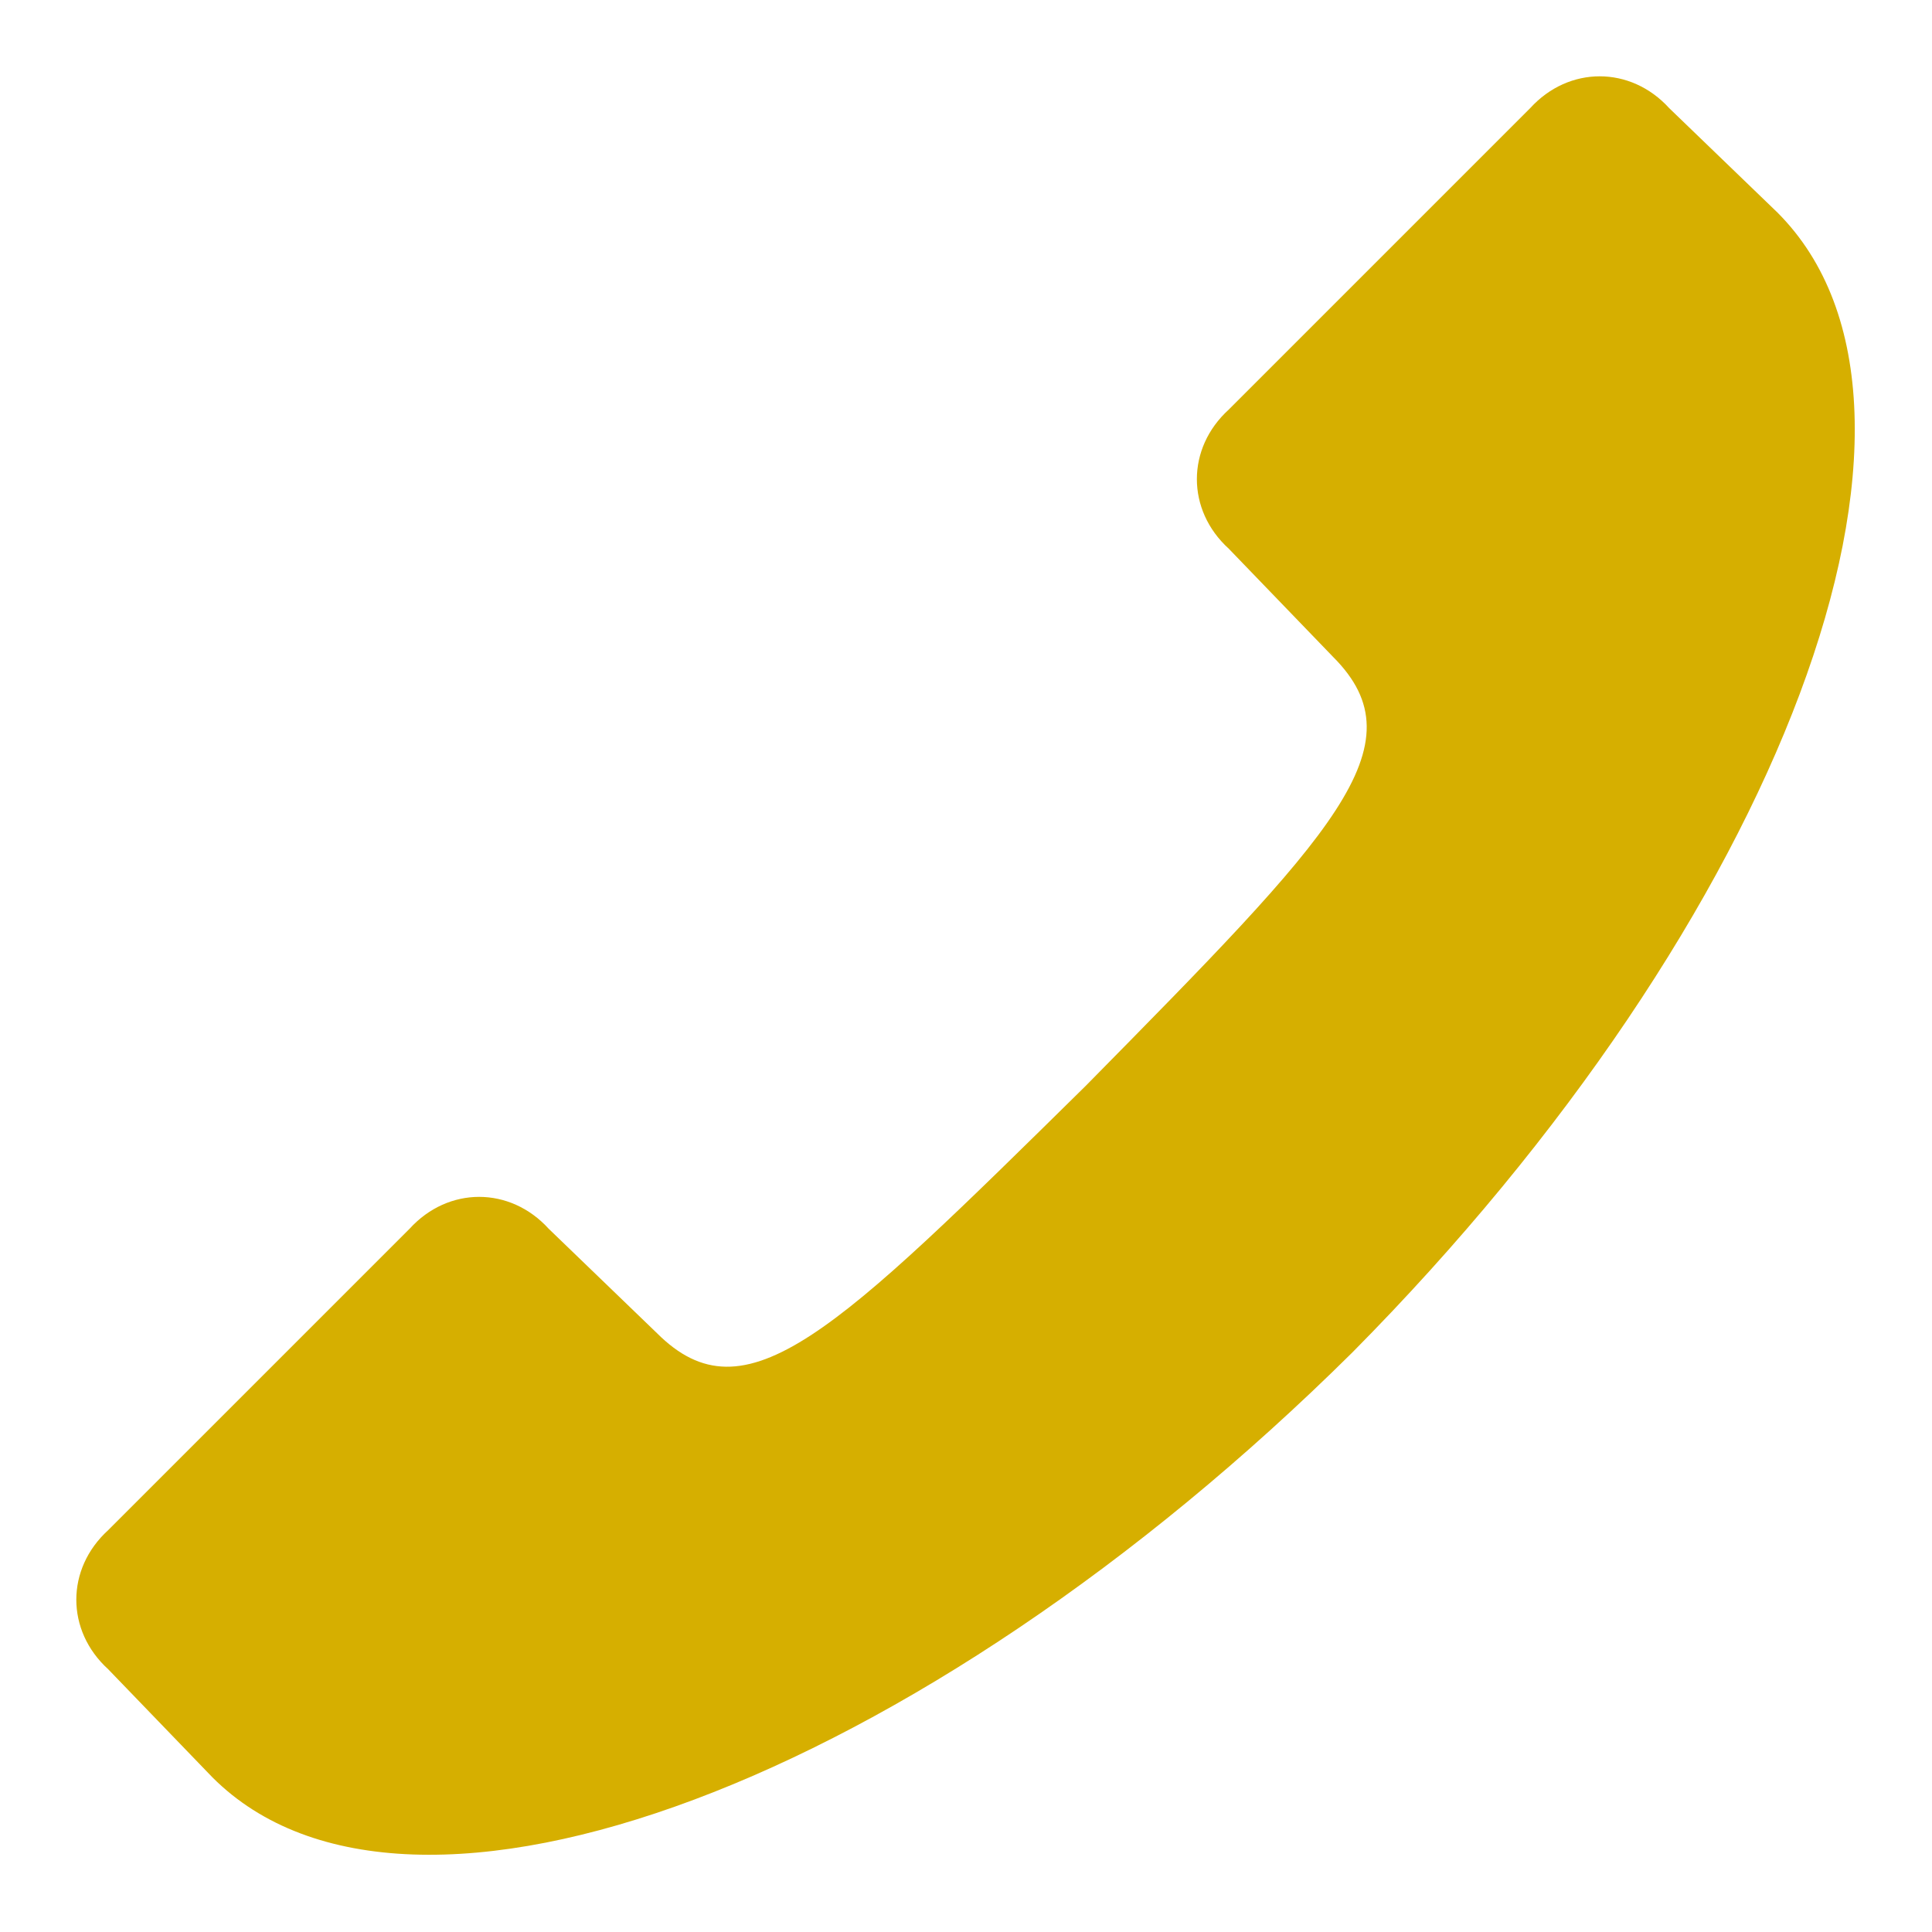
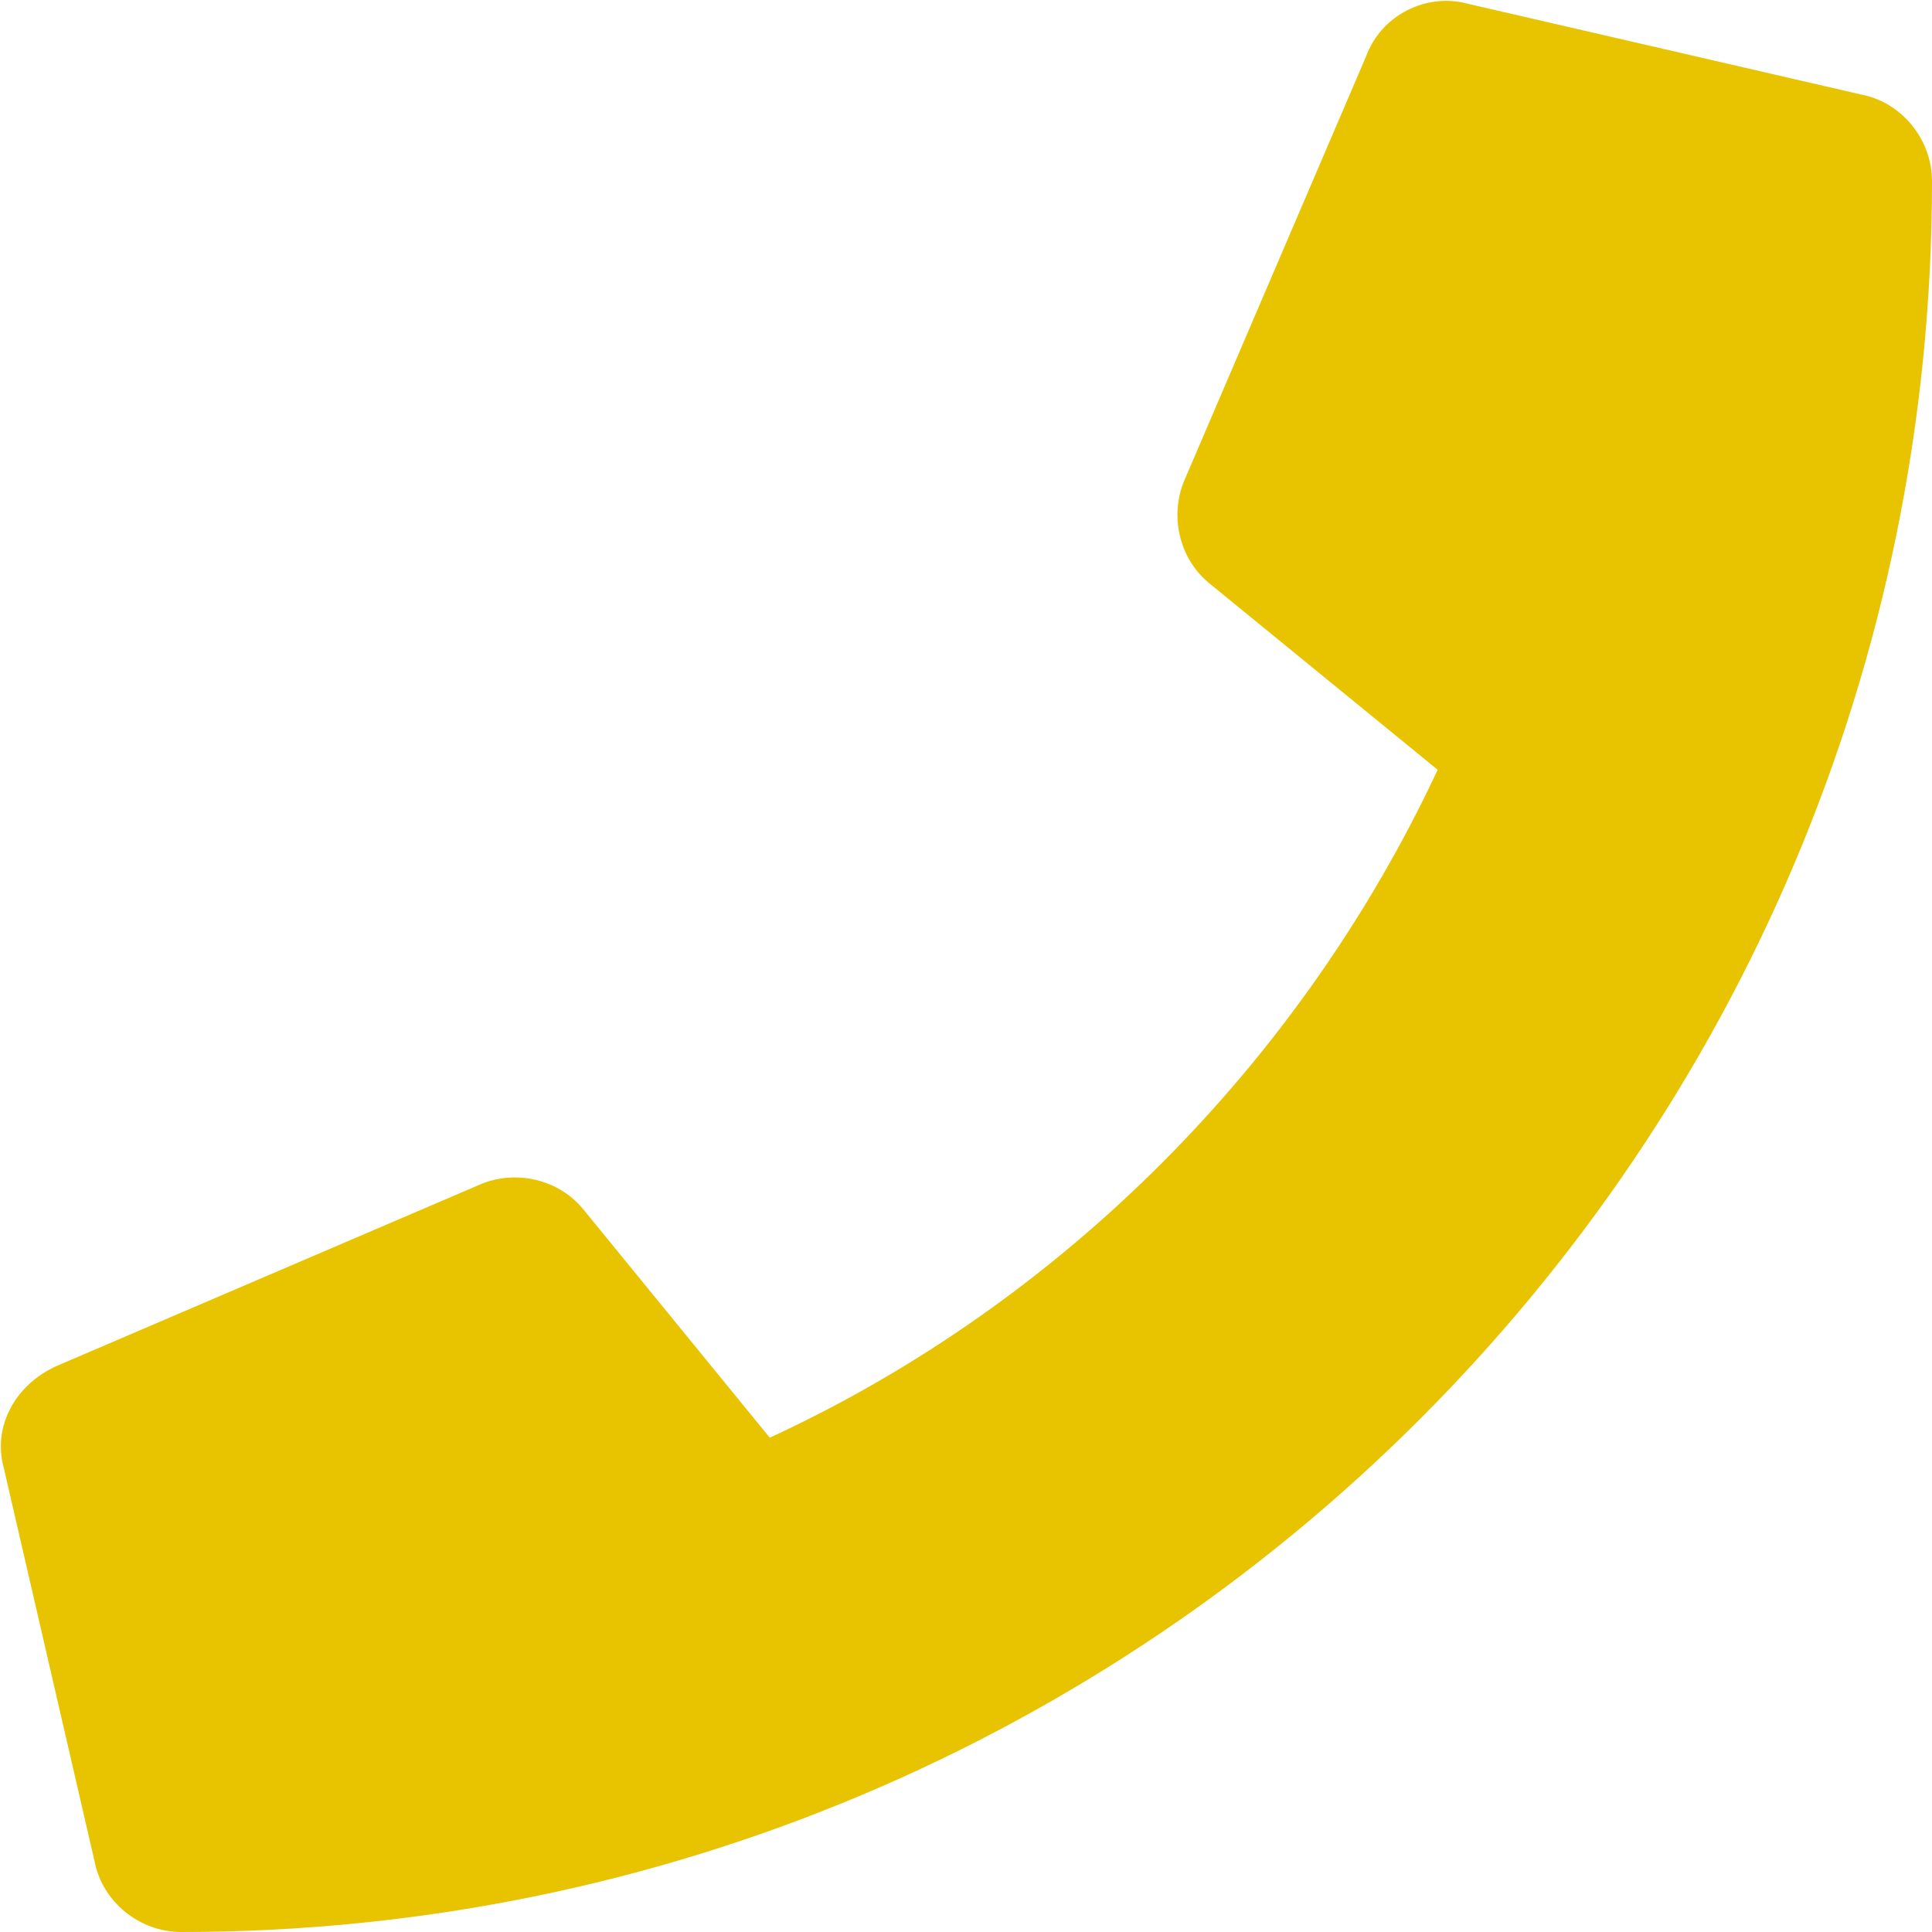
- <svg xmlns="http://www.w3.org/2000/svg" fill-rule="evenodd" clip-rule="evenodd" image-rendering="optimizeQuality" shape-rendering="geometricPrecision" text-rendering="geometricPrecision" viewBox="0 0 500 500">
-   <path fill="#d6af00" d="M460 55c51 51 1 183-110 295C238 461 106 511 55 460l-27-28c-11-10-11-26 0-36l78-78c10-11 26-11 36 0l28 27c23 23 46 0 111-64 64-65 87-88 64-111l-27-28c-11-10-11-26 0-36l78-78c10-11 26-11 36 0l28 27z" />
+ <svg xmlns="http://www.w3.org/2000/svg" viewBox="0 0 512 512" fill="#e8c300">
+   <path d="M493 25L389 1c-11-3-23 3-27 14l-48 112c-4 9-2 21 7 28l60 49c-36 77-99 141-177 177l-49-60c-7-9-19-11-28-7L15 362c-11 5-17 16-14 27l24 104c2 11 12 19 23 19 256 0 464-207 464-464 0-11-8-21-19-23z" />
</svg>
